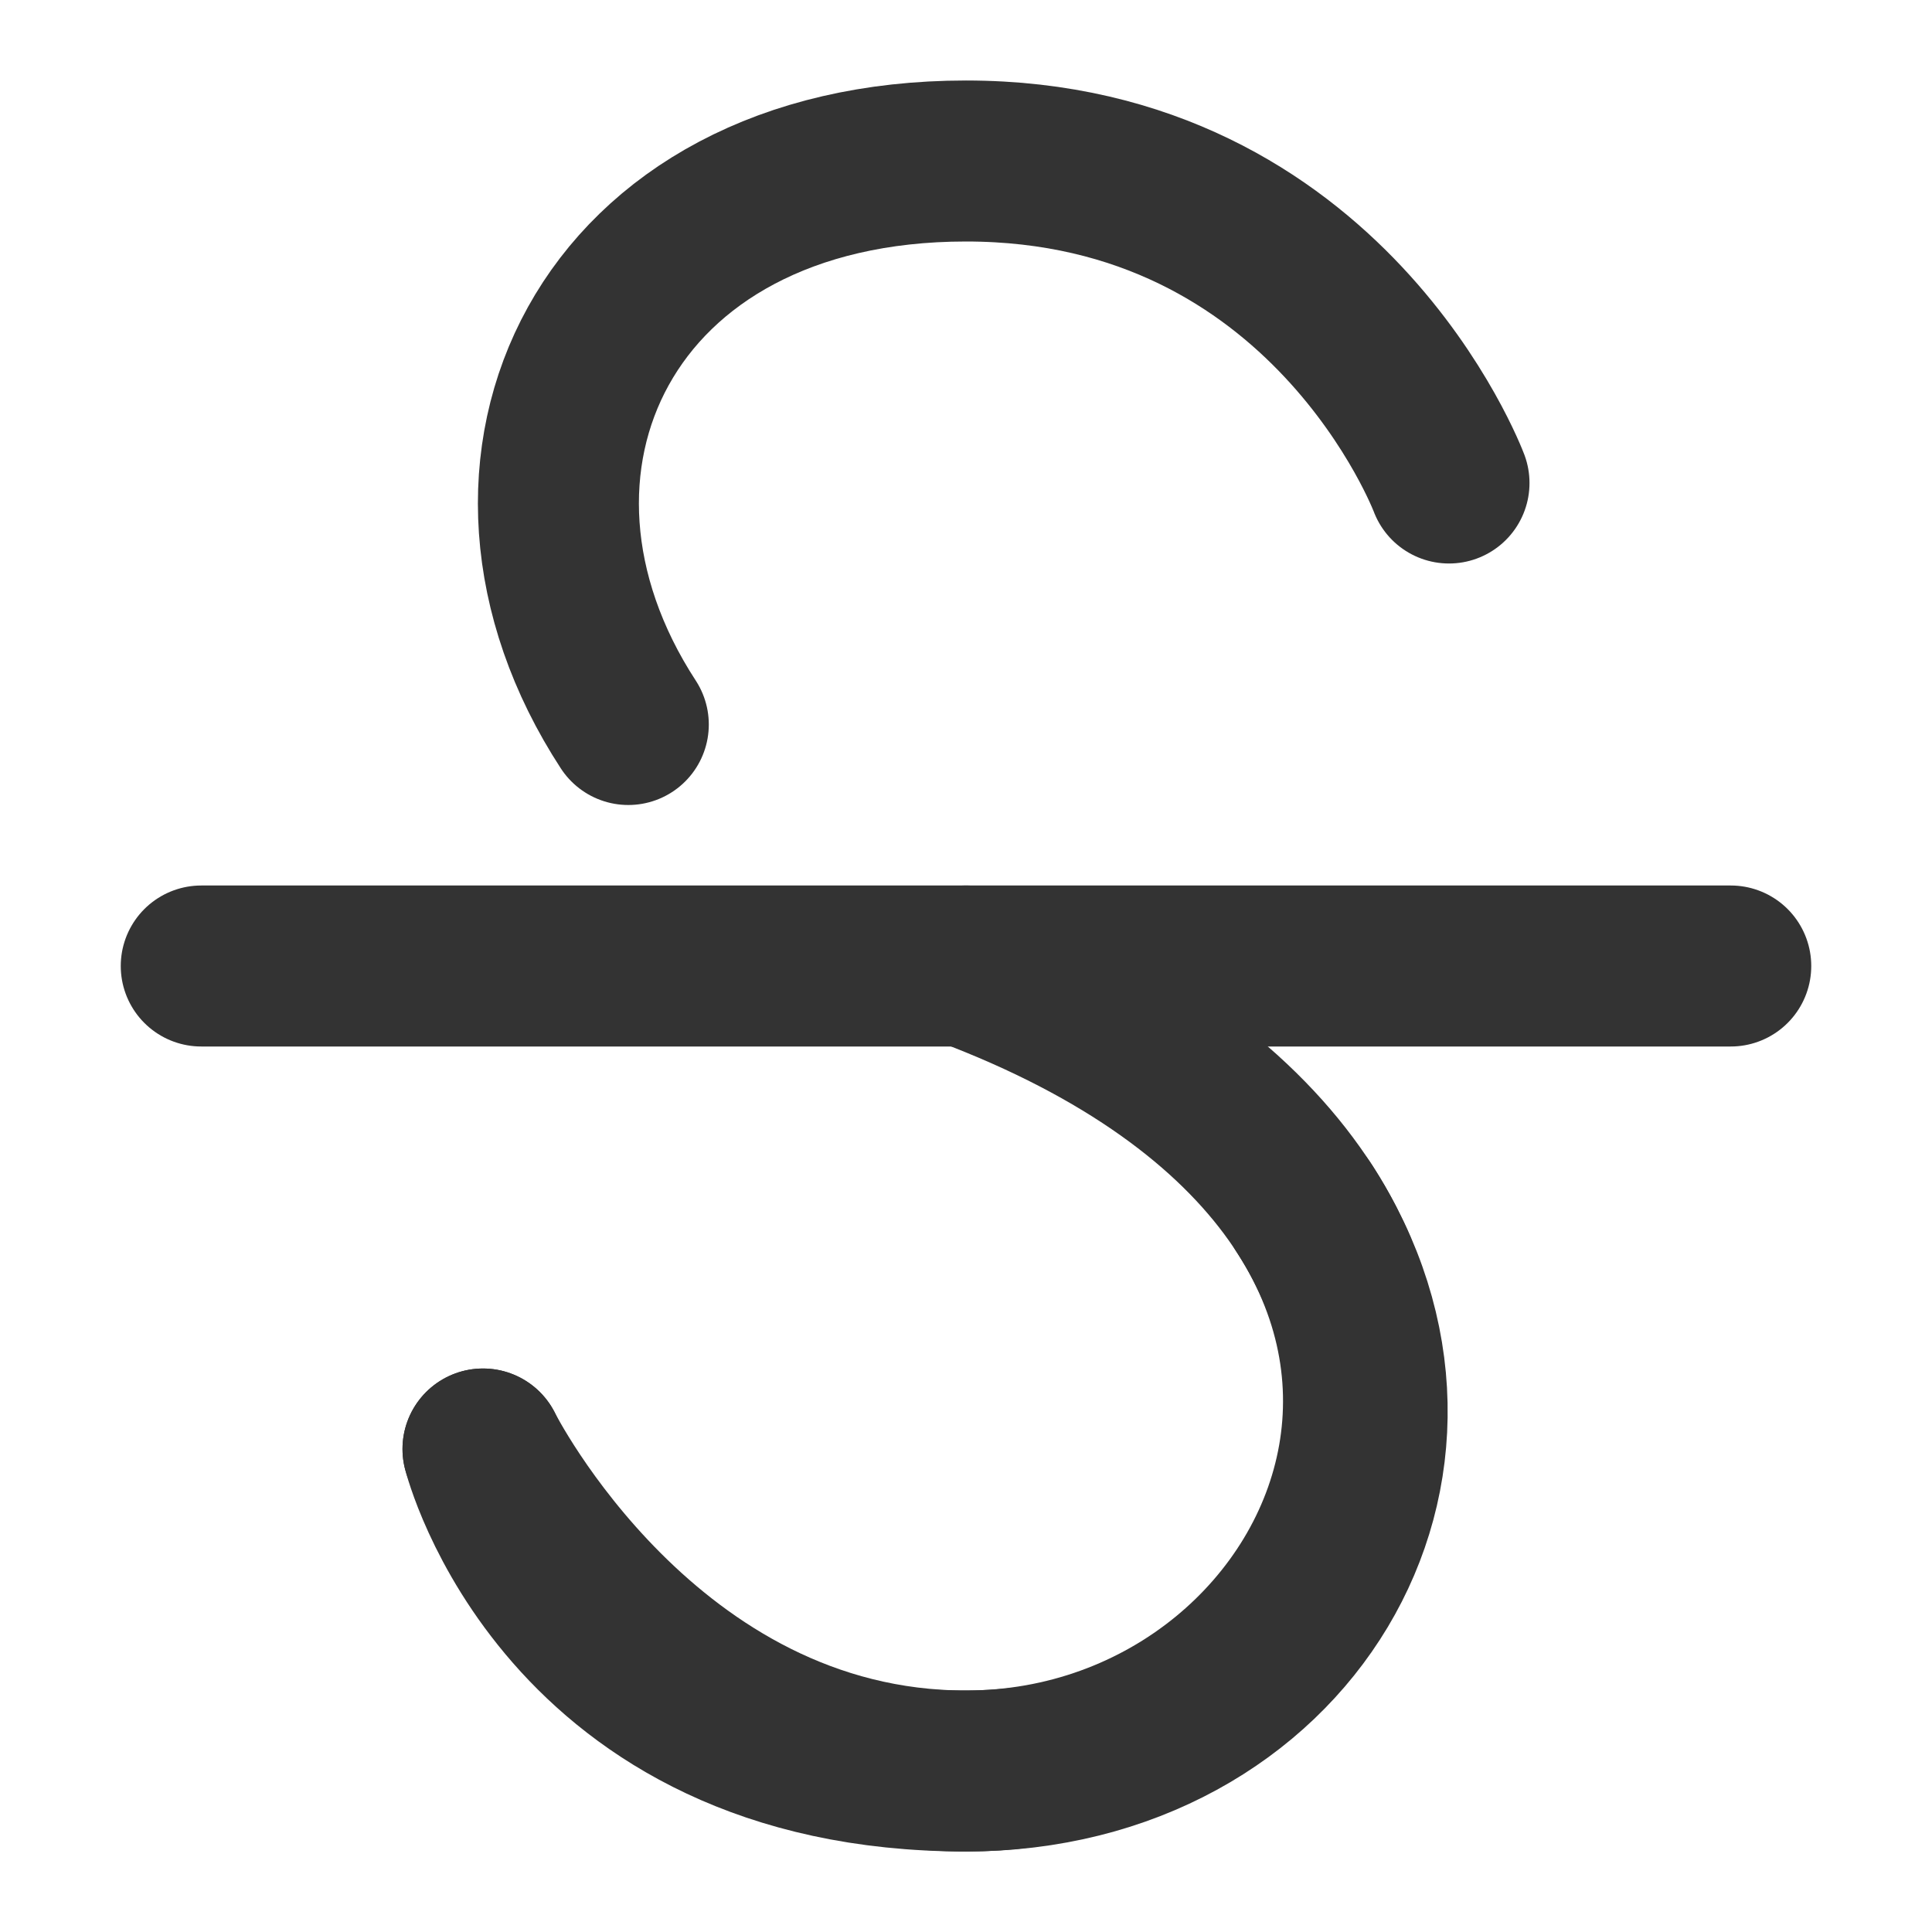
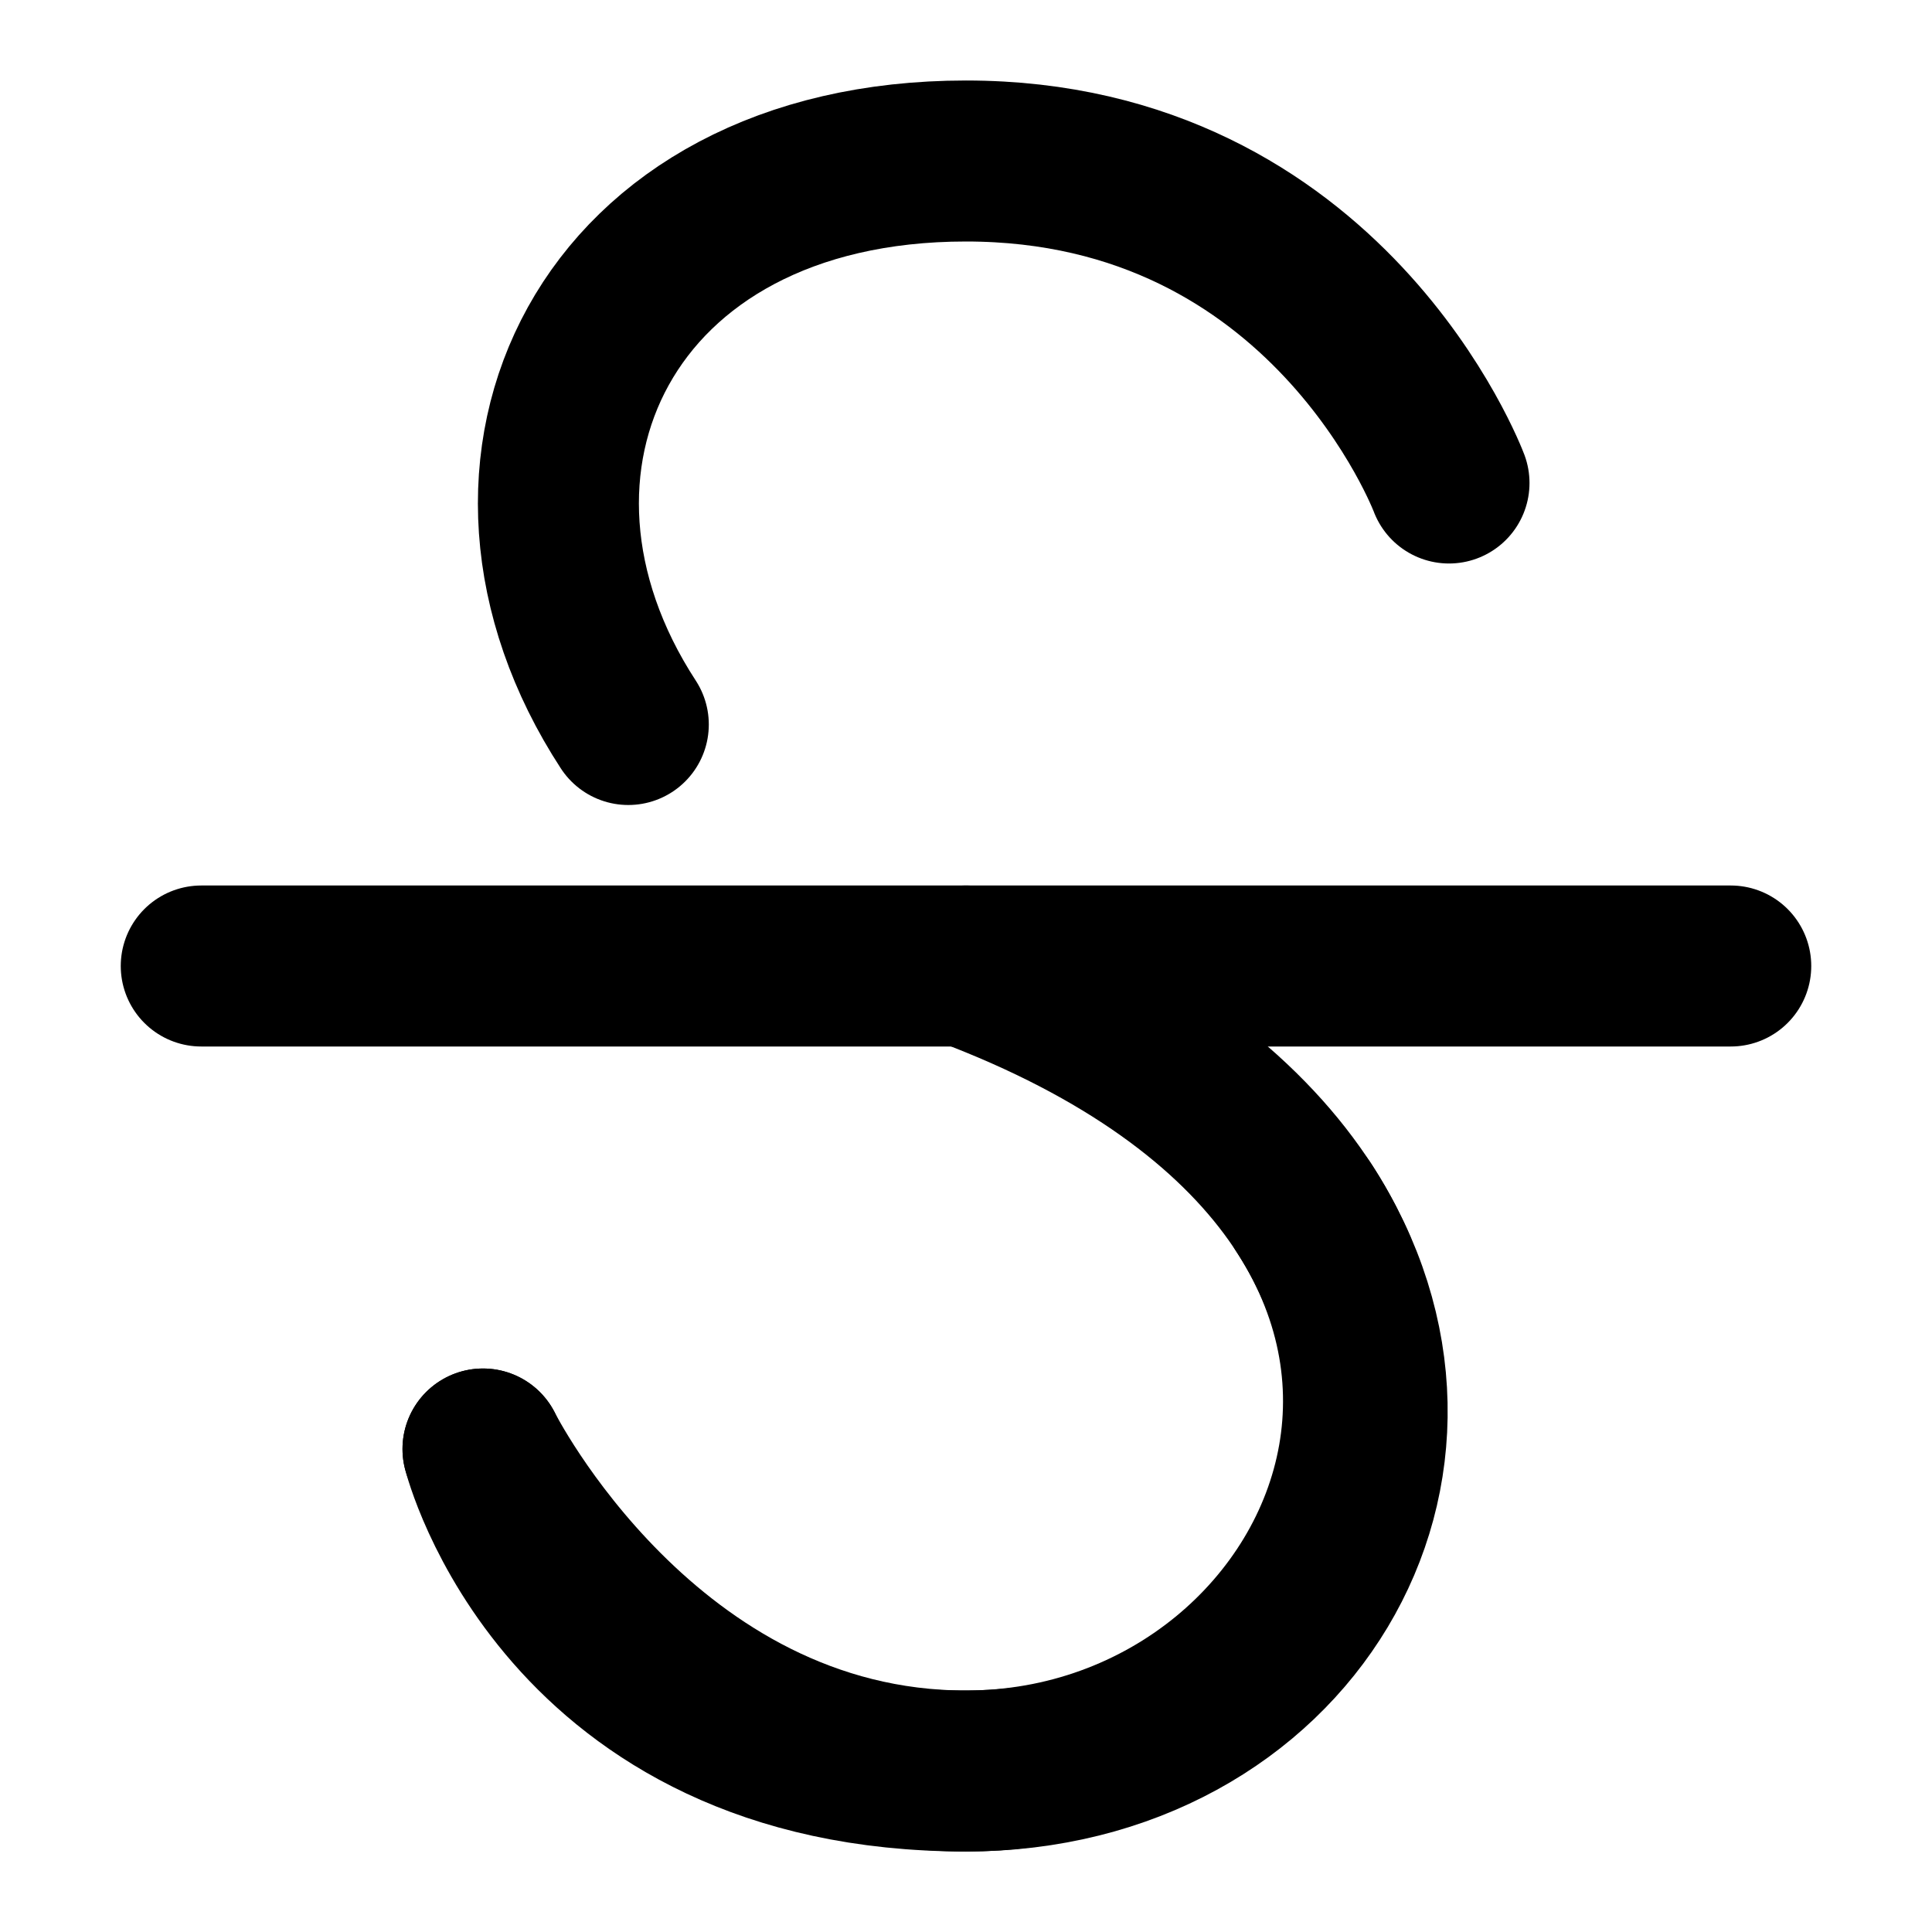
<svg xmlns="http://www.w3.org/2000/svg" width="24" height="24" viewBox="0 0 48 48" fill="none">
-   <path d="M5 24H43" stroke="#333" stroke-width="4" stroke-linecap="round" stroke-linejoin="round" />
-   <path d="M24 24C40 30 34 44 24 44C14 44 12 36 12 36" stroke="#333" stroke-width="4" stroke-linecap="round" stroke-linejoin="round" />
-   <path d="M36 12C36 12 33 4 24 4C15 4 11.436 11.6 15.61 18" stroke="#333" stroke-width="4" stroke-linecap="round" stroke-linejoin="round" />
-   <path d="M12 36C12 36 16 44 24 44C32 44 36.564 36.401 32.39 30" stroke="#333" stroke-width="4" stroke-linecap="round" stroke-linejoin="round" />
+   <path d="M5 24H43" stroke="currentColor" stroke-width="4" stroke-linecap="round" stroke-linejoin="round" />
+   <path d="M24 24C40 30 34 44 24 44C14 44 12 36 12 36" stroke="currentColor" stroke-width="4" stroke-linecap="round" stroke-linejoin="round" />
+   <path d="M36 12C36 12 33 4 24 4C15 4 11.436 11.6 15.61 18" stroke="currentColor" stroke-width="4" stroke-linecap="round" stroke-linejoin="round" />
+   <path d="M12 36C12 36 16 44 24 44C32 44 36.564 36.401 32.39 30" stroke="currentColor" stroke-width="4" stroke-linecap="round" stroke-linejoin="round" />
</svg>
